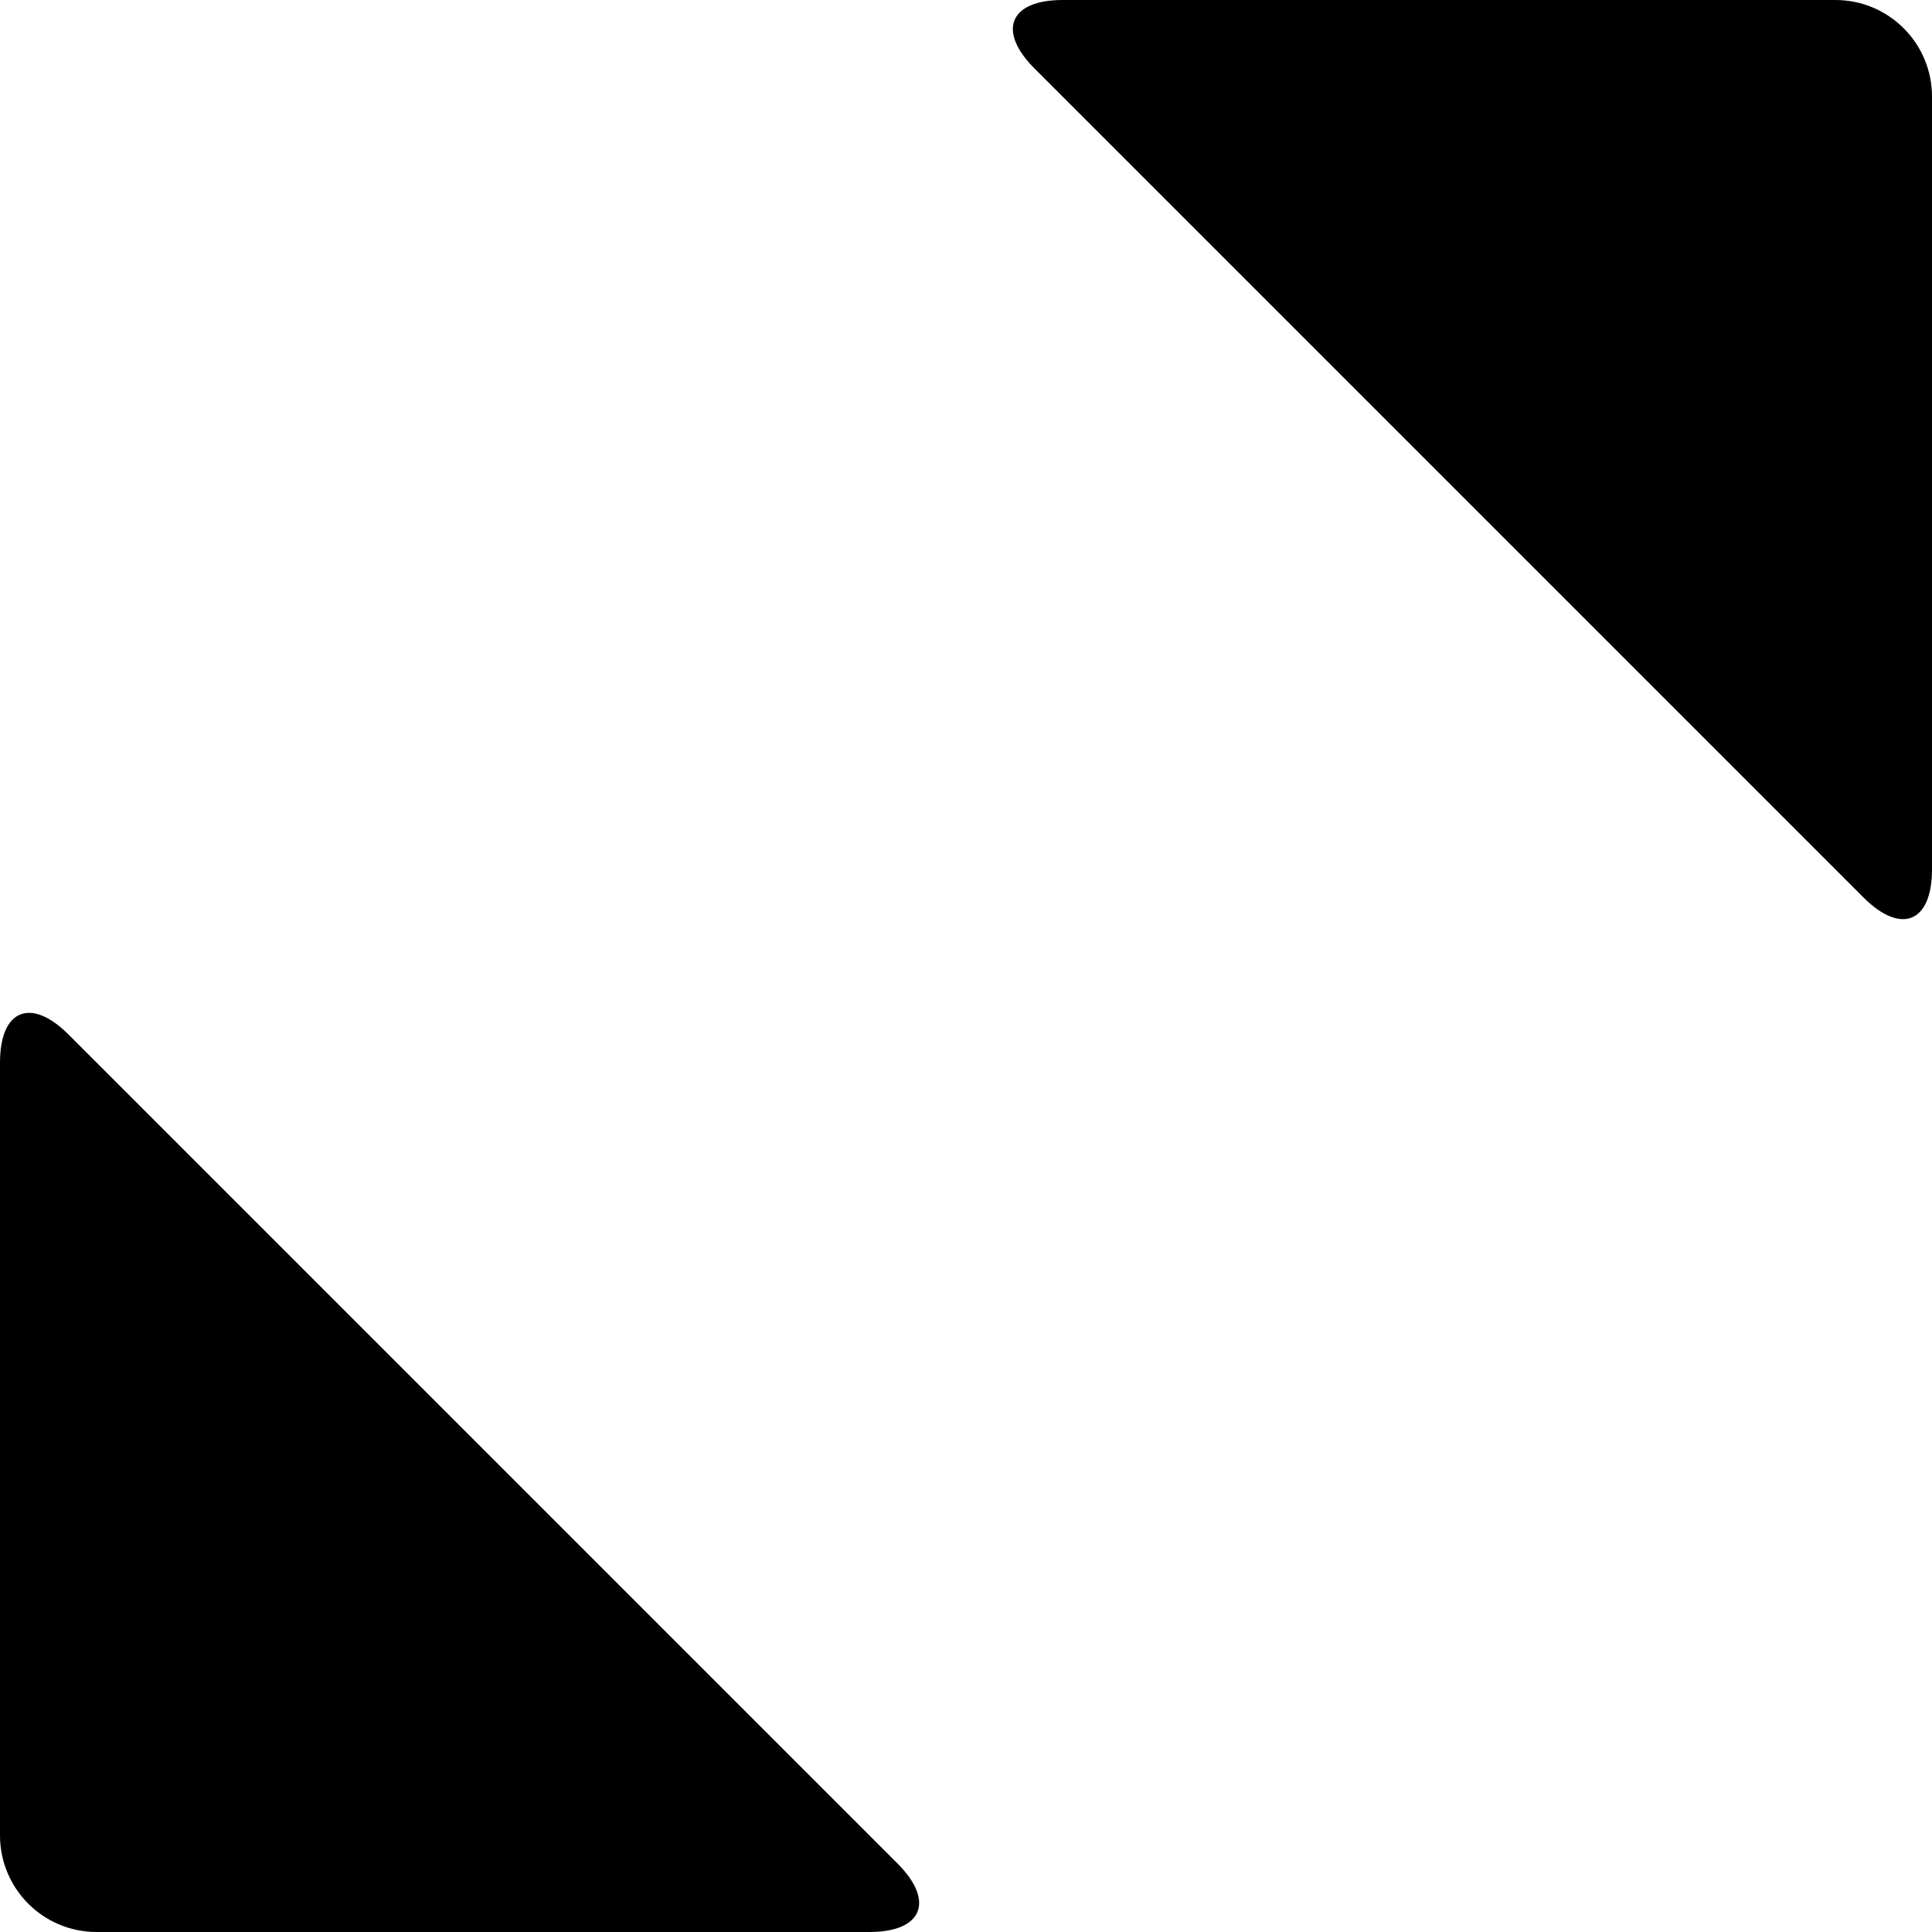
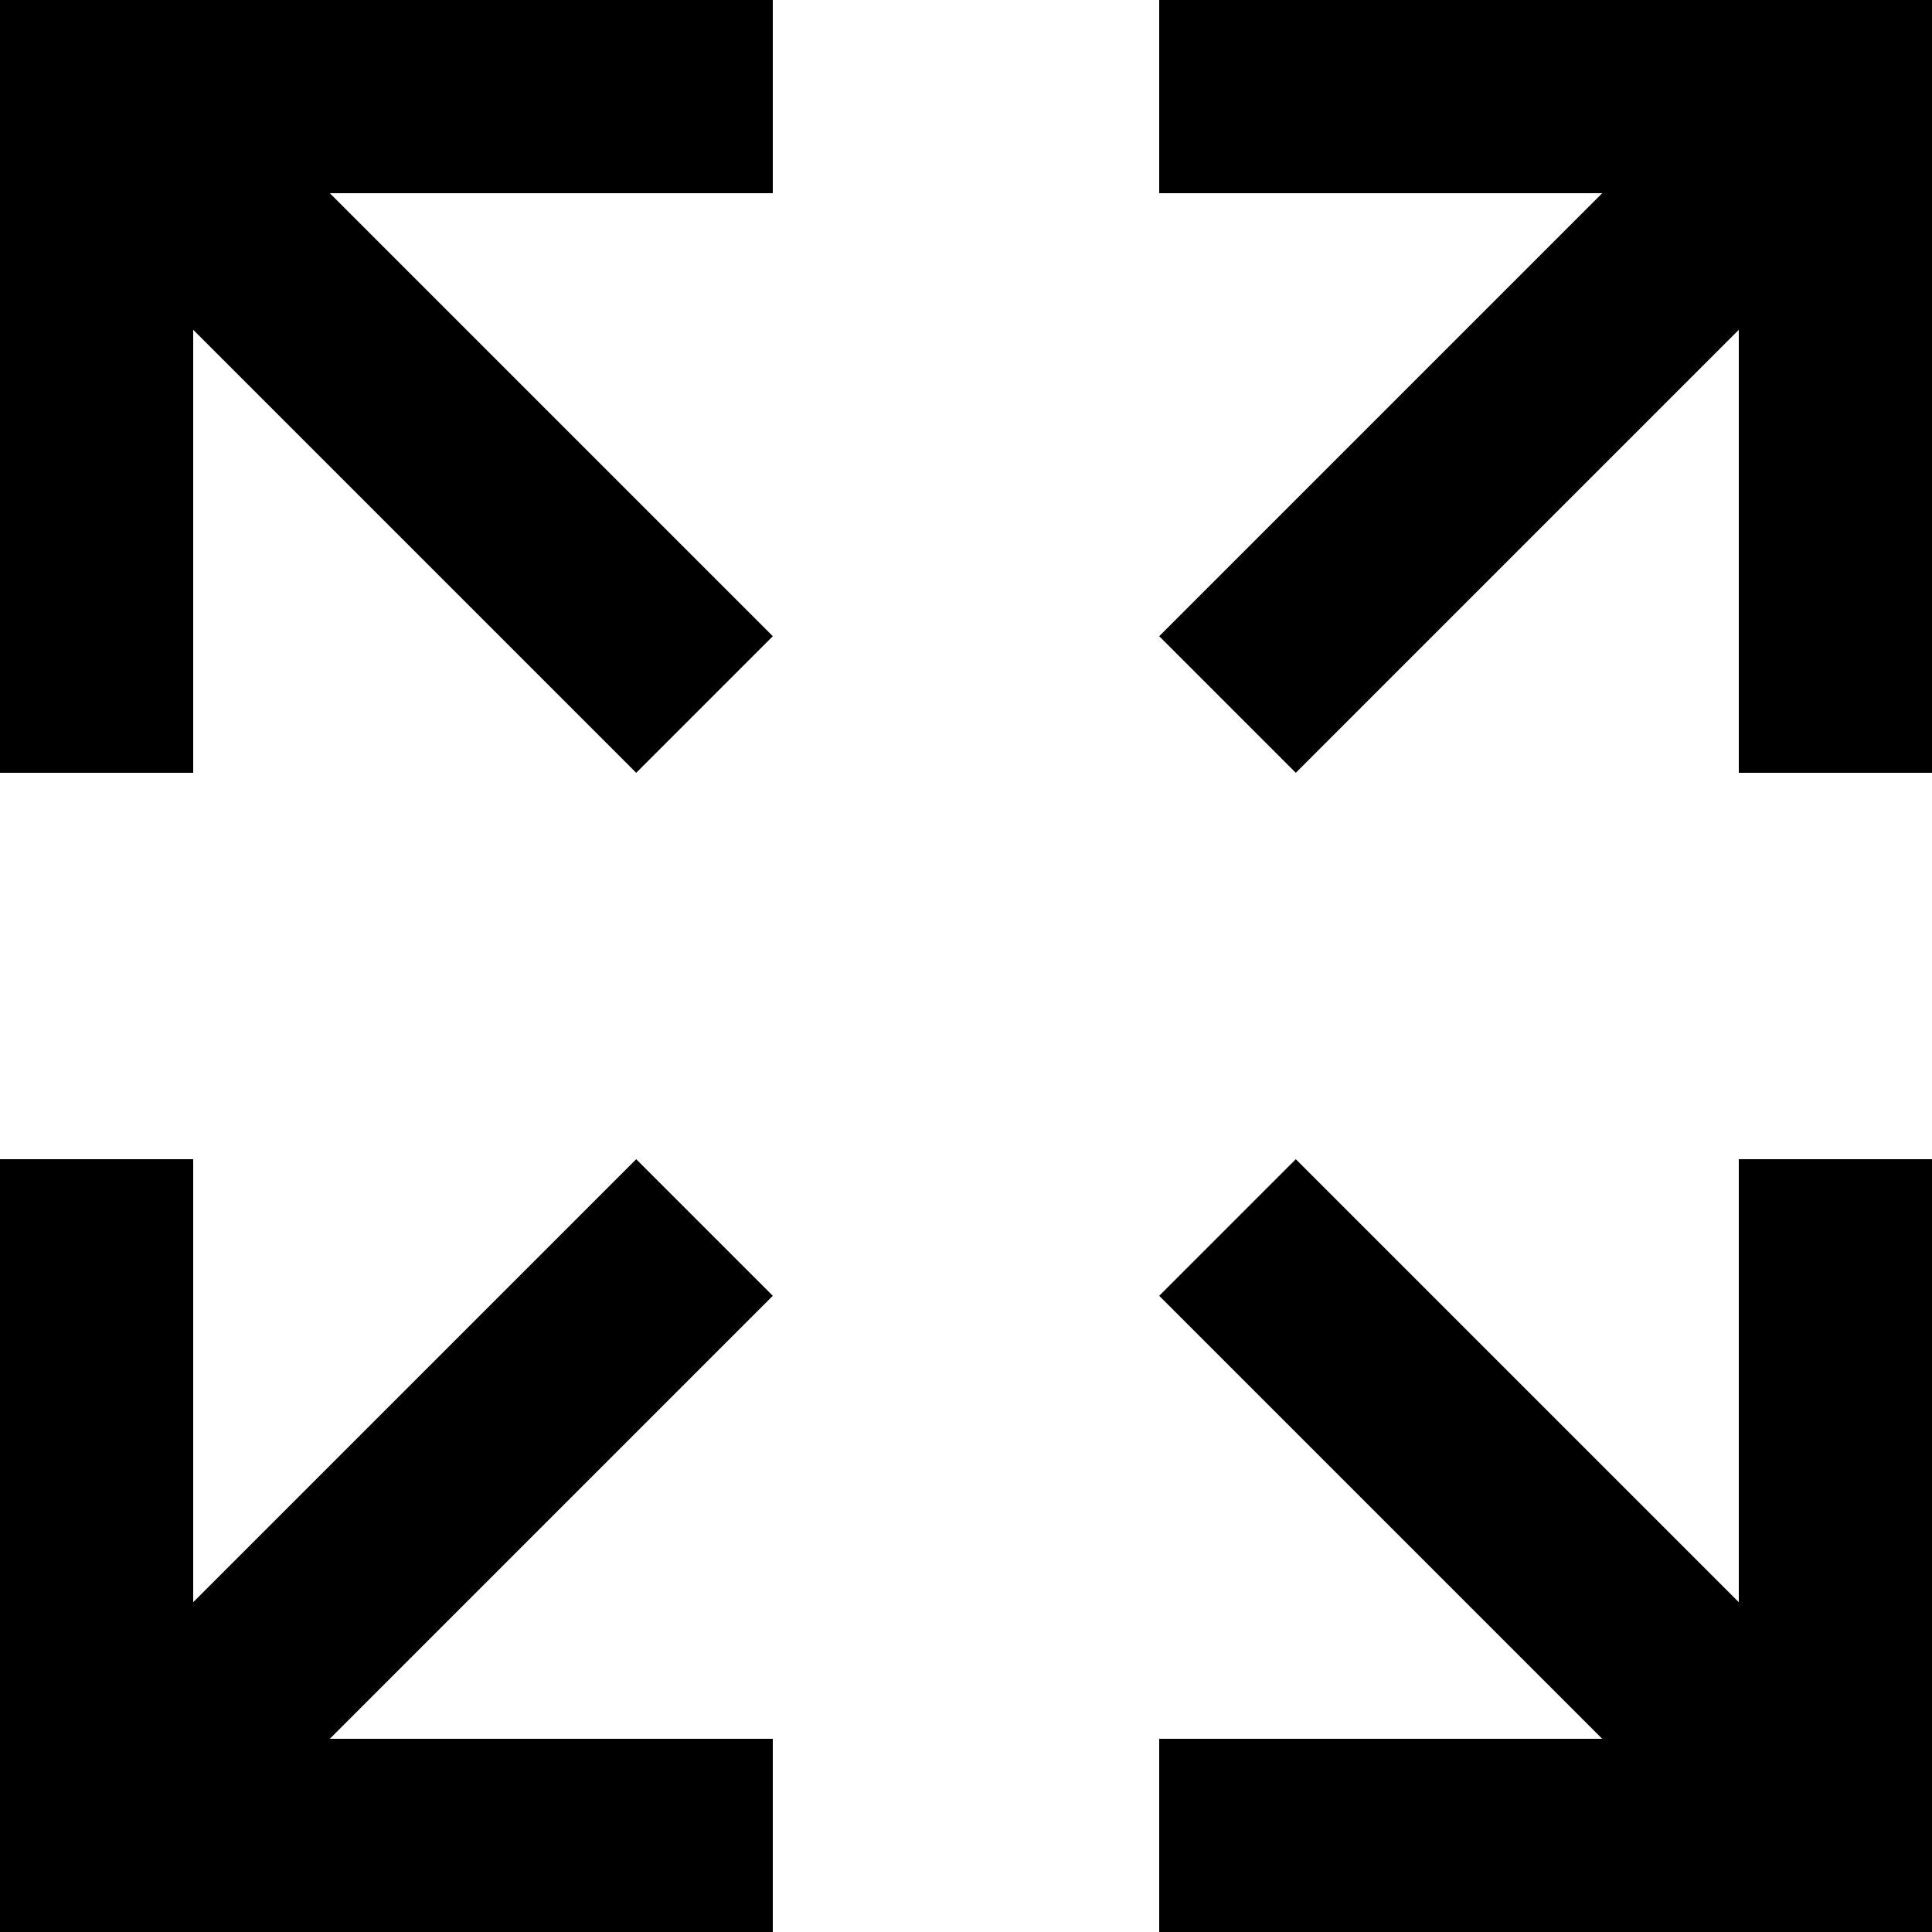
<svg xmlns="http://www.w3.org/2000/svg" width="20" height="20" viewBox="0 0 20 20">
-   <path d="M20,9c0,.55-.32.68-.71.29L10.71.71C10.32.32,10.45,0,11,0h8a1,1,0,0,1,1,1Z" />
-   <path d="M0,11c0-.55.32-.68.71-.29l8.58,8.58c.39.39.26.71-.29.71H1a1,1,0,0,1-1-1Z" />
+   <path d="M0 8V0h8v2H3.414L8 6.586 6.586 8 2 3.414V8H0Z" />
+   <path d="M16.586 18 12 13.414 13.414 12 18 16.586V12h2v8h-8v-2h4.586Z" />
+   <path d="M0 20v-8h2v4.586L6.586 12 8 13.414 3.414 18H8v2H0Z" />
+   <path d="M16.586 2H12V0h8v8h-2V3.414L13.414 8 12 6.586 16.586 2Z" />
</svg>
